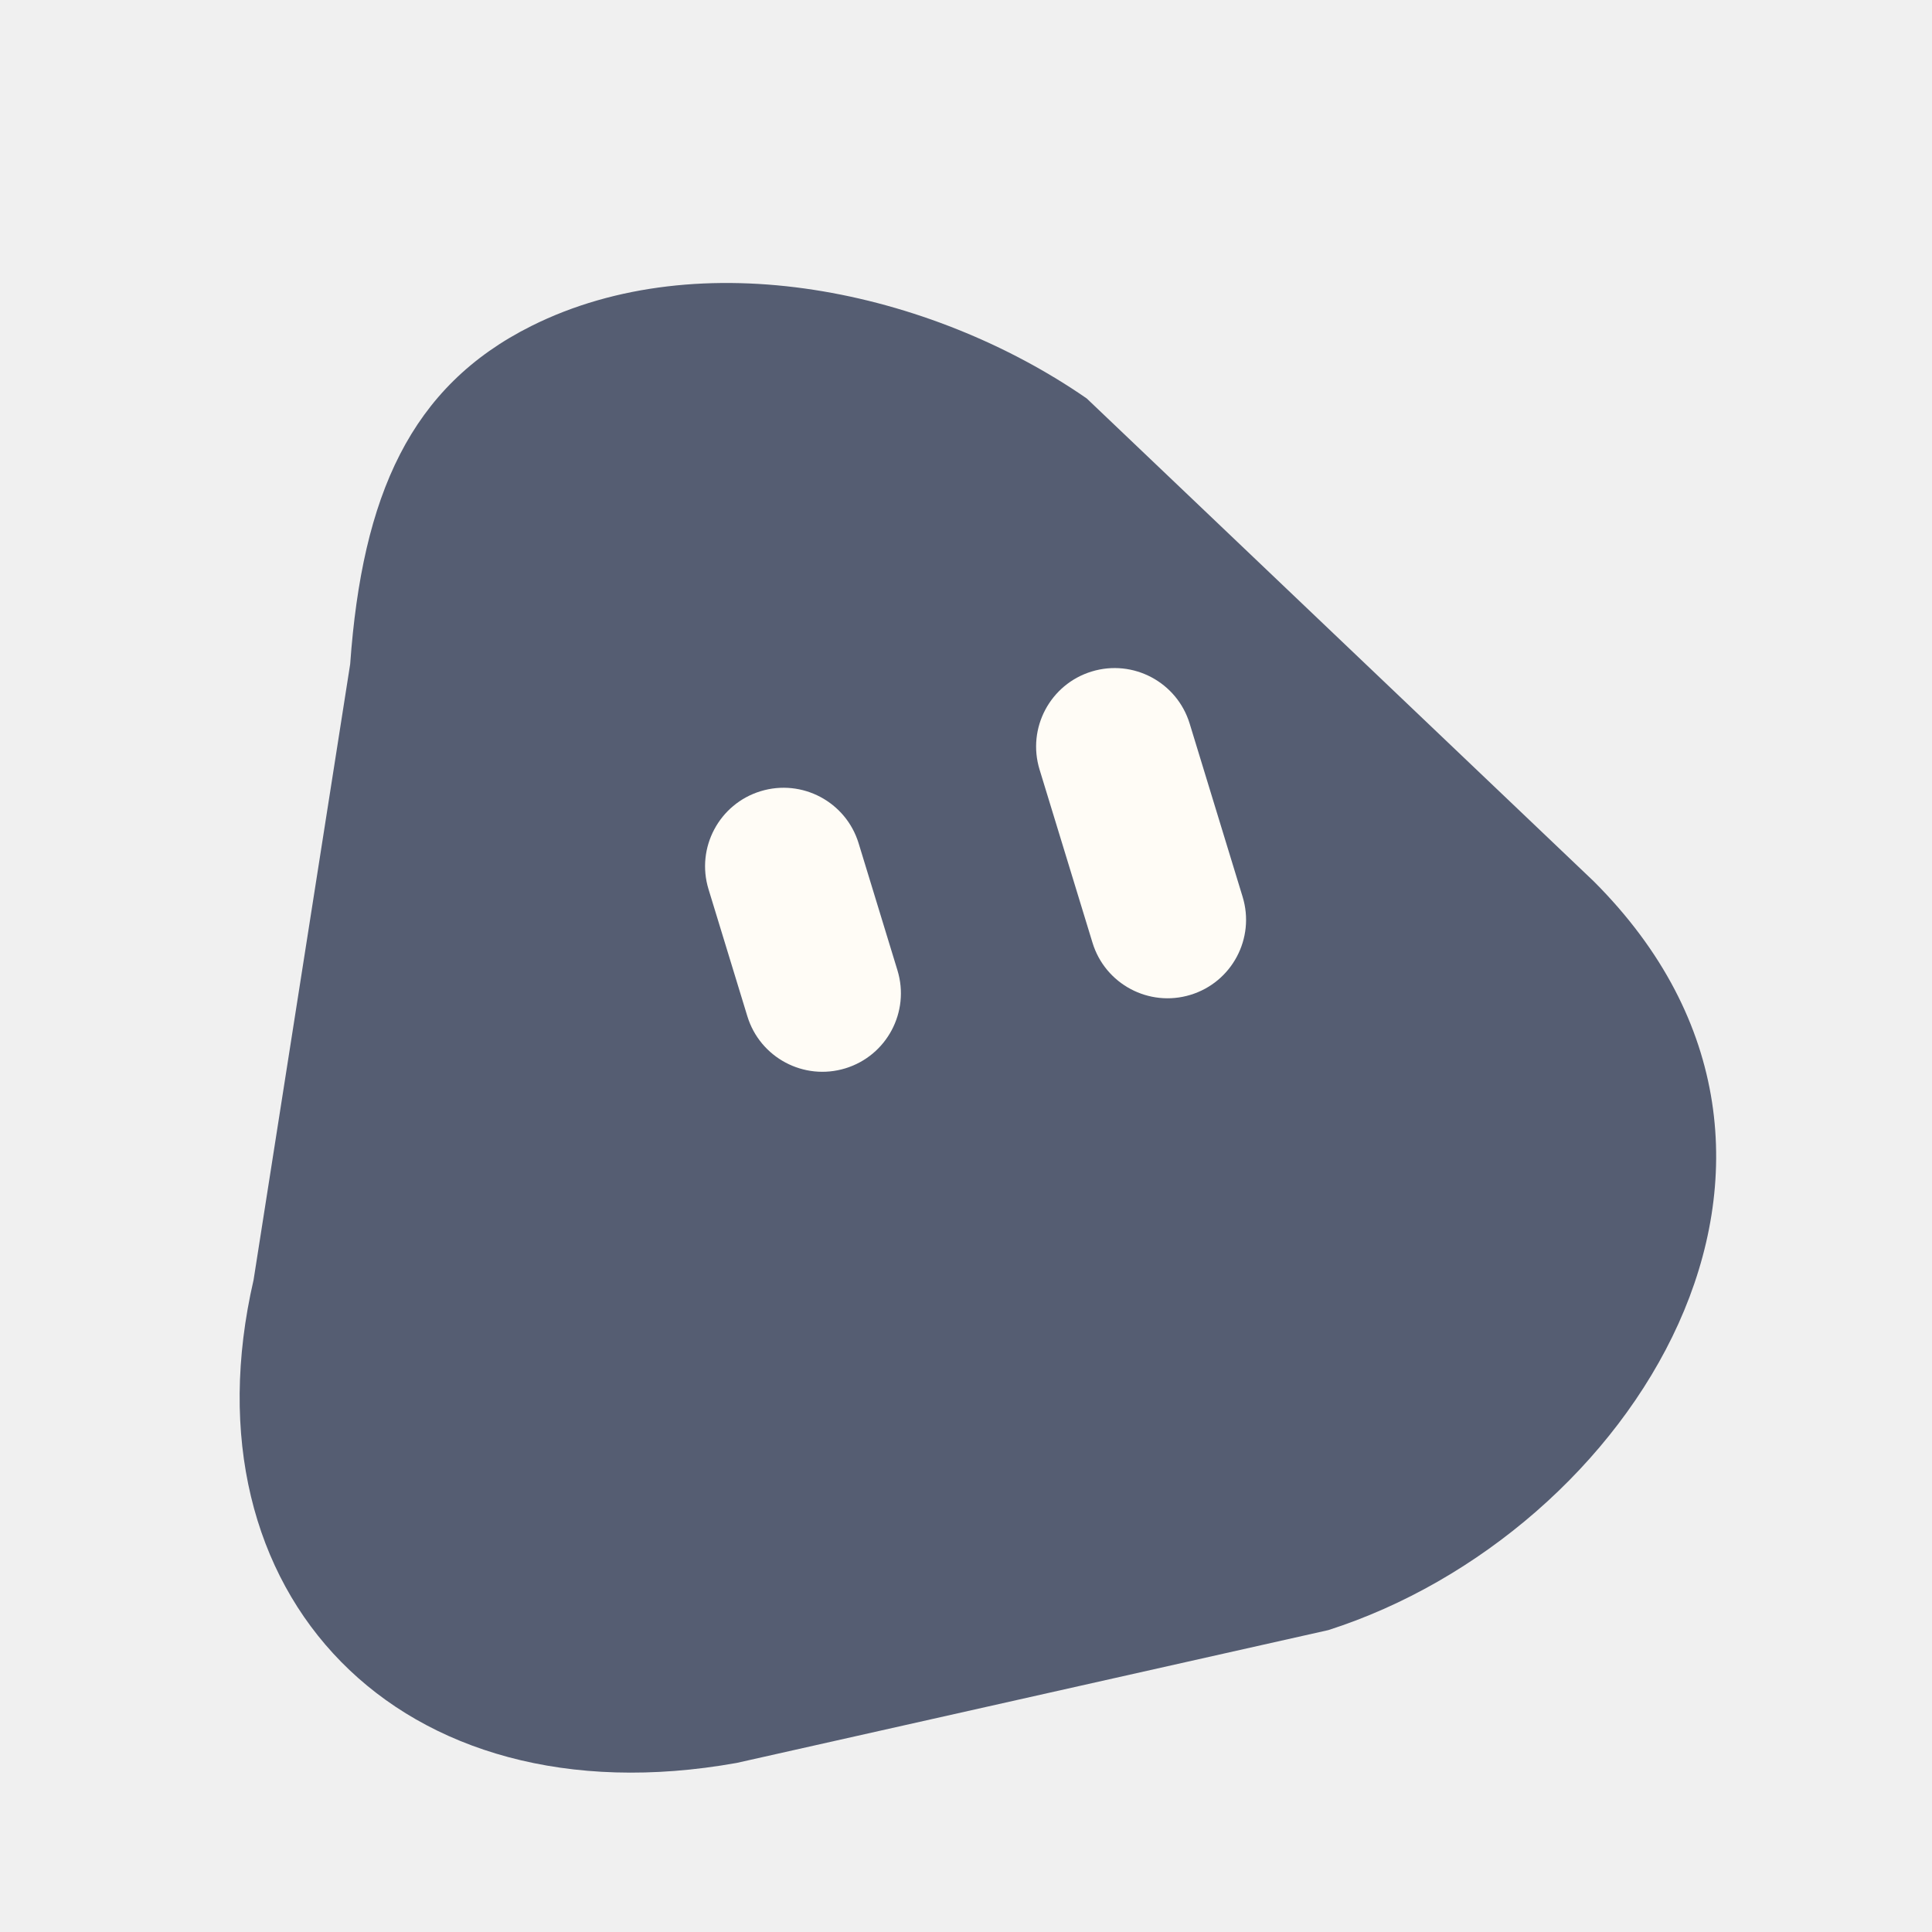
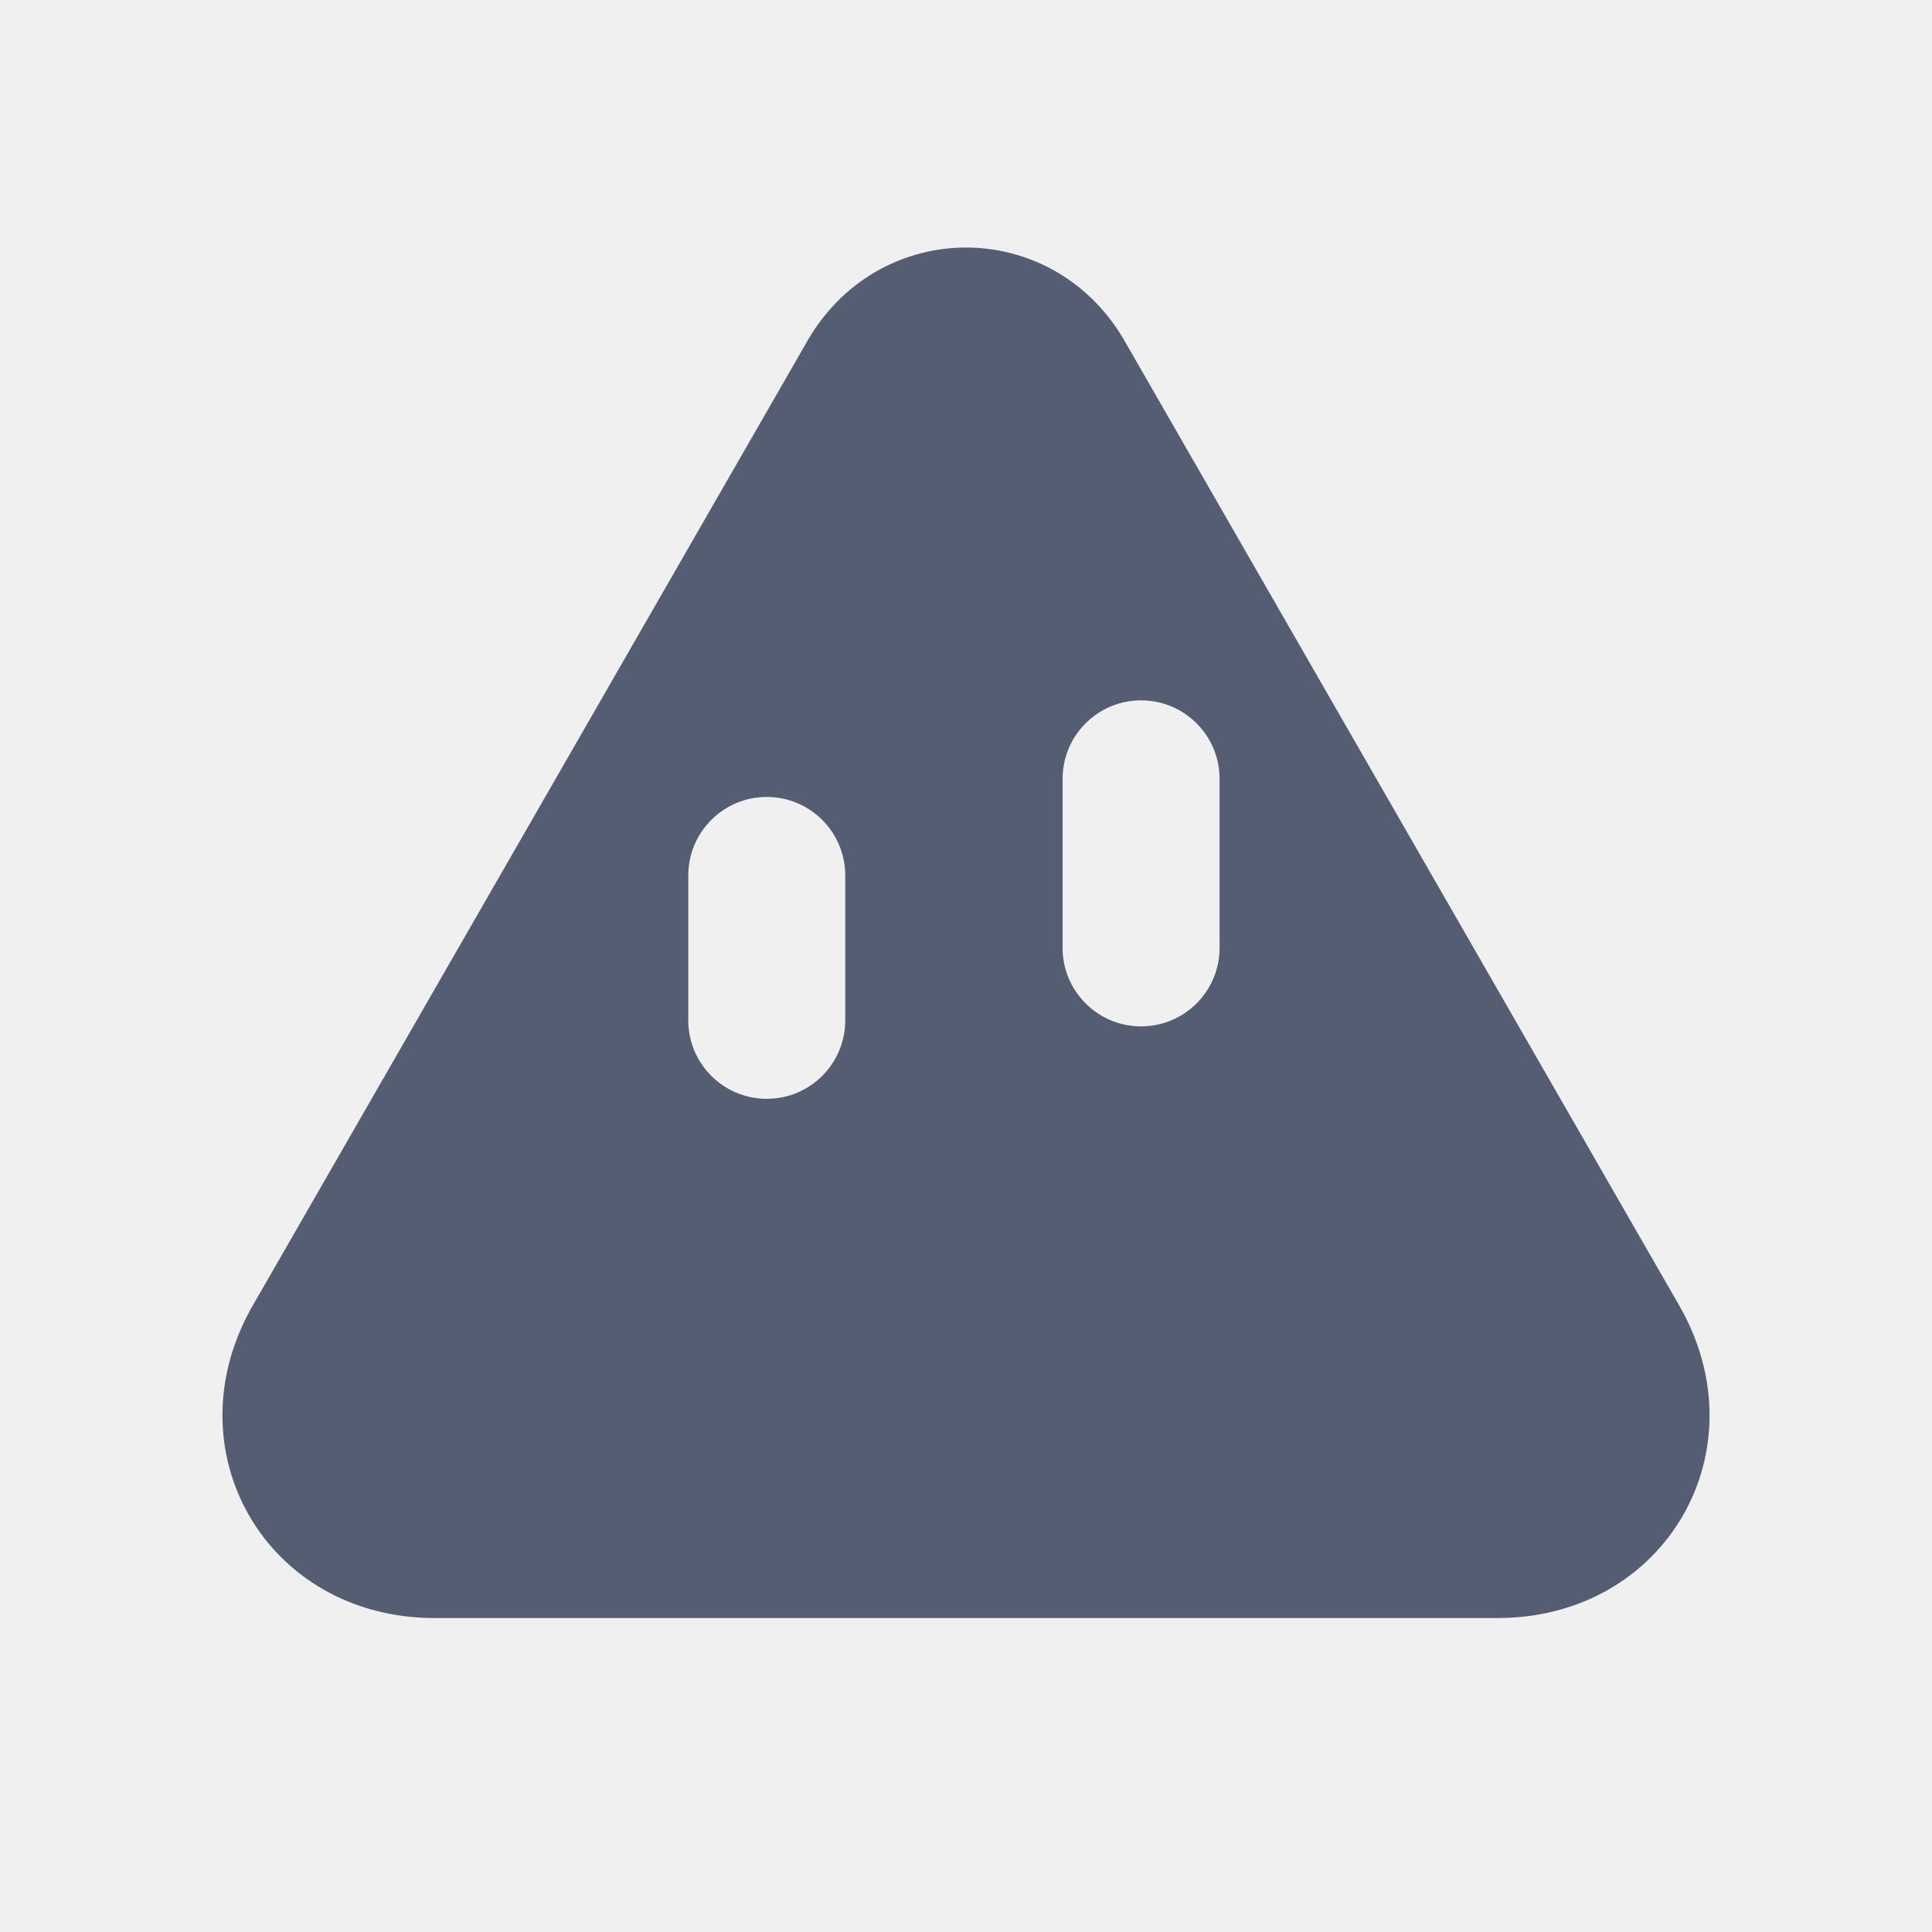
<svg xmlns="http://www.w3.org/2000/svg" viewBox="0 0 160 160" fill="none" role="img" aria-labelledby="thoughtful-title thoughtful-desc">
-   <path fill="#555D72" d="M44 27C58 20 77 24 90 33L132 73C155 96 135 127 110 135L61 146C33 151 15 132 21 106L29 55C30 41 34 32 44 27Z" />
-   <g fill="#FFFCF6">
-     <rect x="60" y="65" width="13" height="24" rx="6.5" transform="rotate(-17 66.5 77)" />
-     <rect x="88" y="55" width="13" height="28" rx="6.5" transform="rotate(-17 94.5 69)" />
+   <defs>
+     <mask id="thoughtful-eyes" maskUnits="userSpaceOnUse" x="0" y="0" width="160" height="160">
+       <rect width="160" height="160" fill="#fff" />
+       <g fill="#000">
+         <rect x="57" y="66" width="13" height="25" rx="6.5" />
+         <rect x="88" y="58" width="13" height="27" rx="6.5" />
+       </g>
+     </mask>
+   </defs>
+   <g fill="#555D72" mask="url(#thoughtful-eyes)">
+     <path d="M67 28C73 18 87 18 93 28L139 108C146 120 138 134 124 134H36C22 134 14 120 21 108Z" />
  </g>
</svg>
